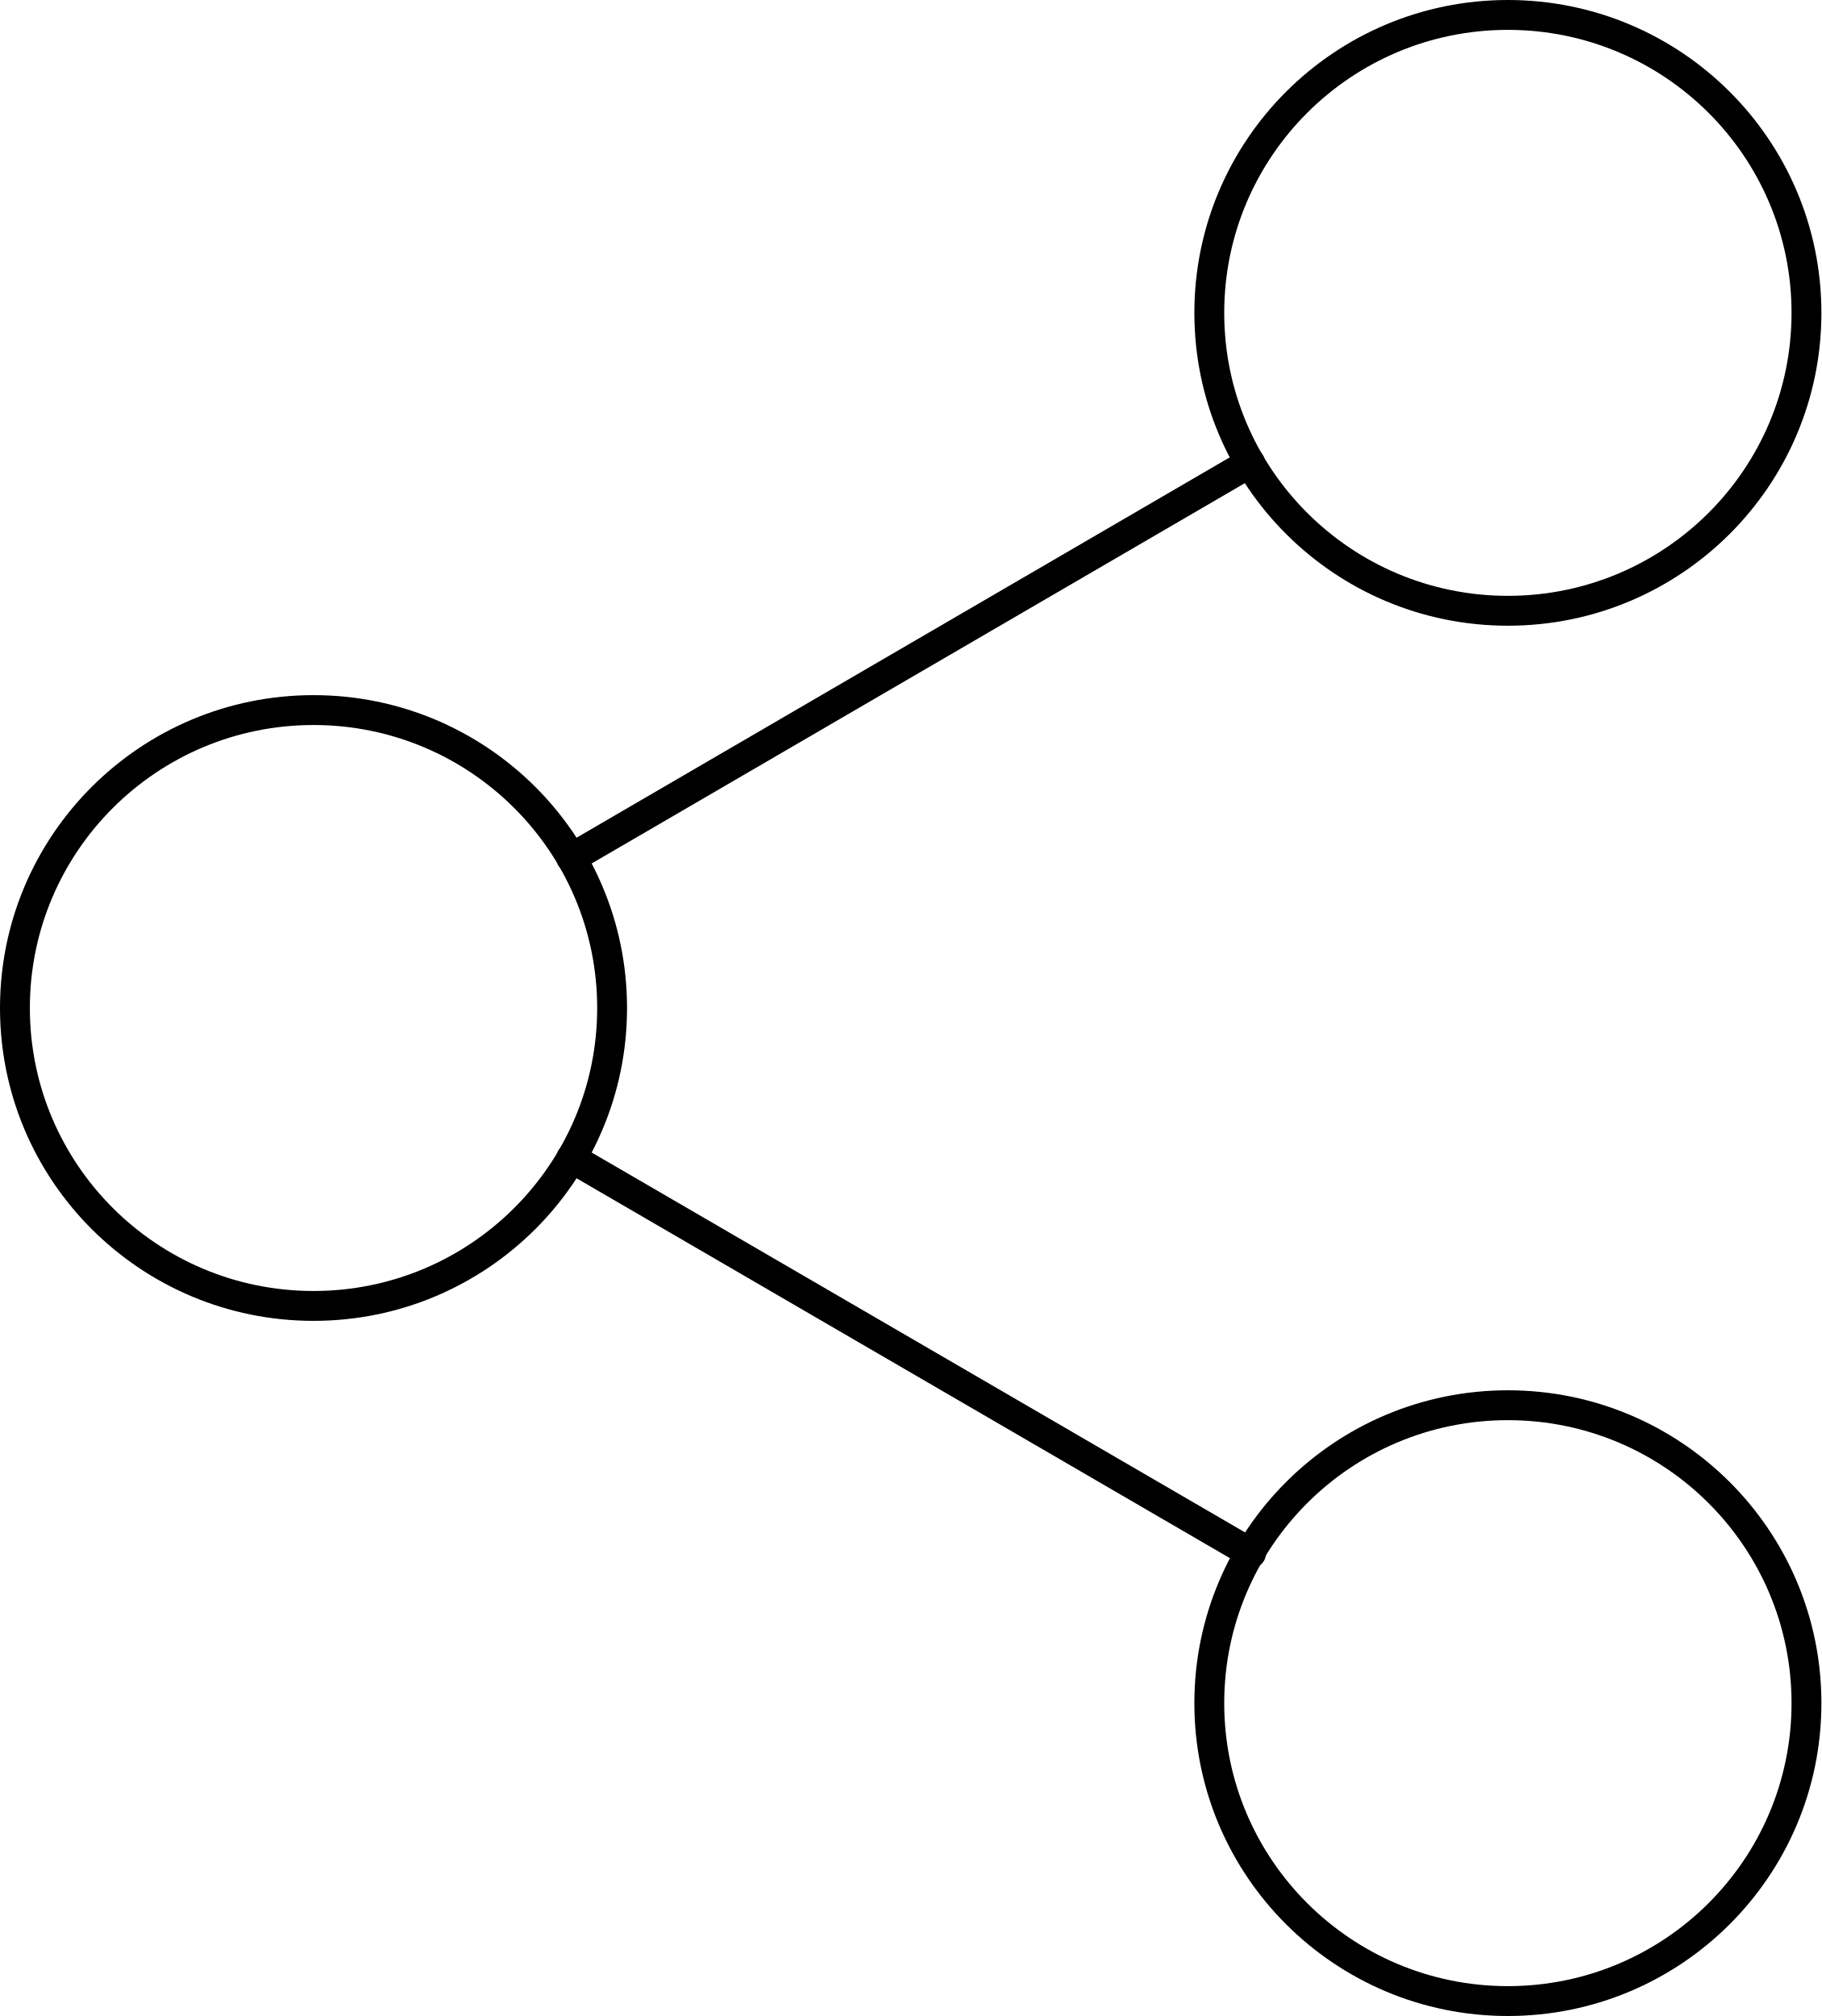
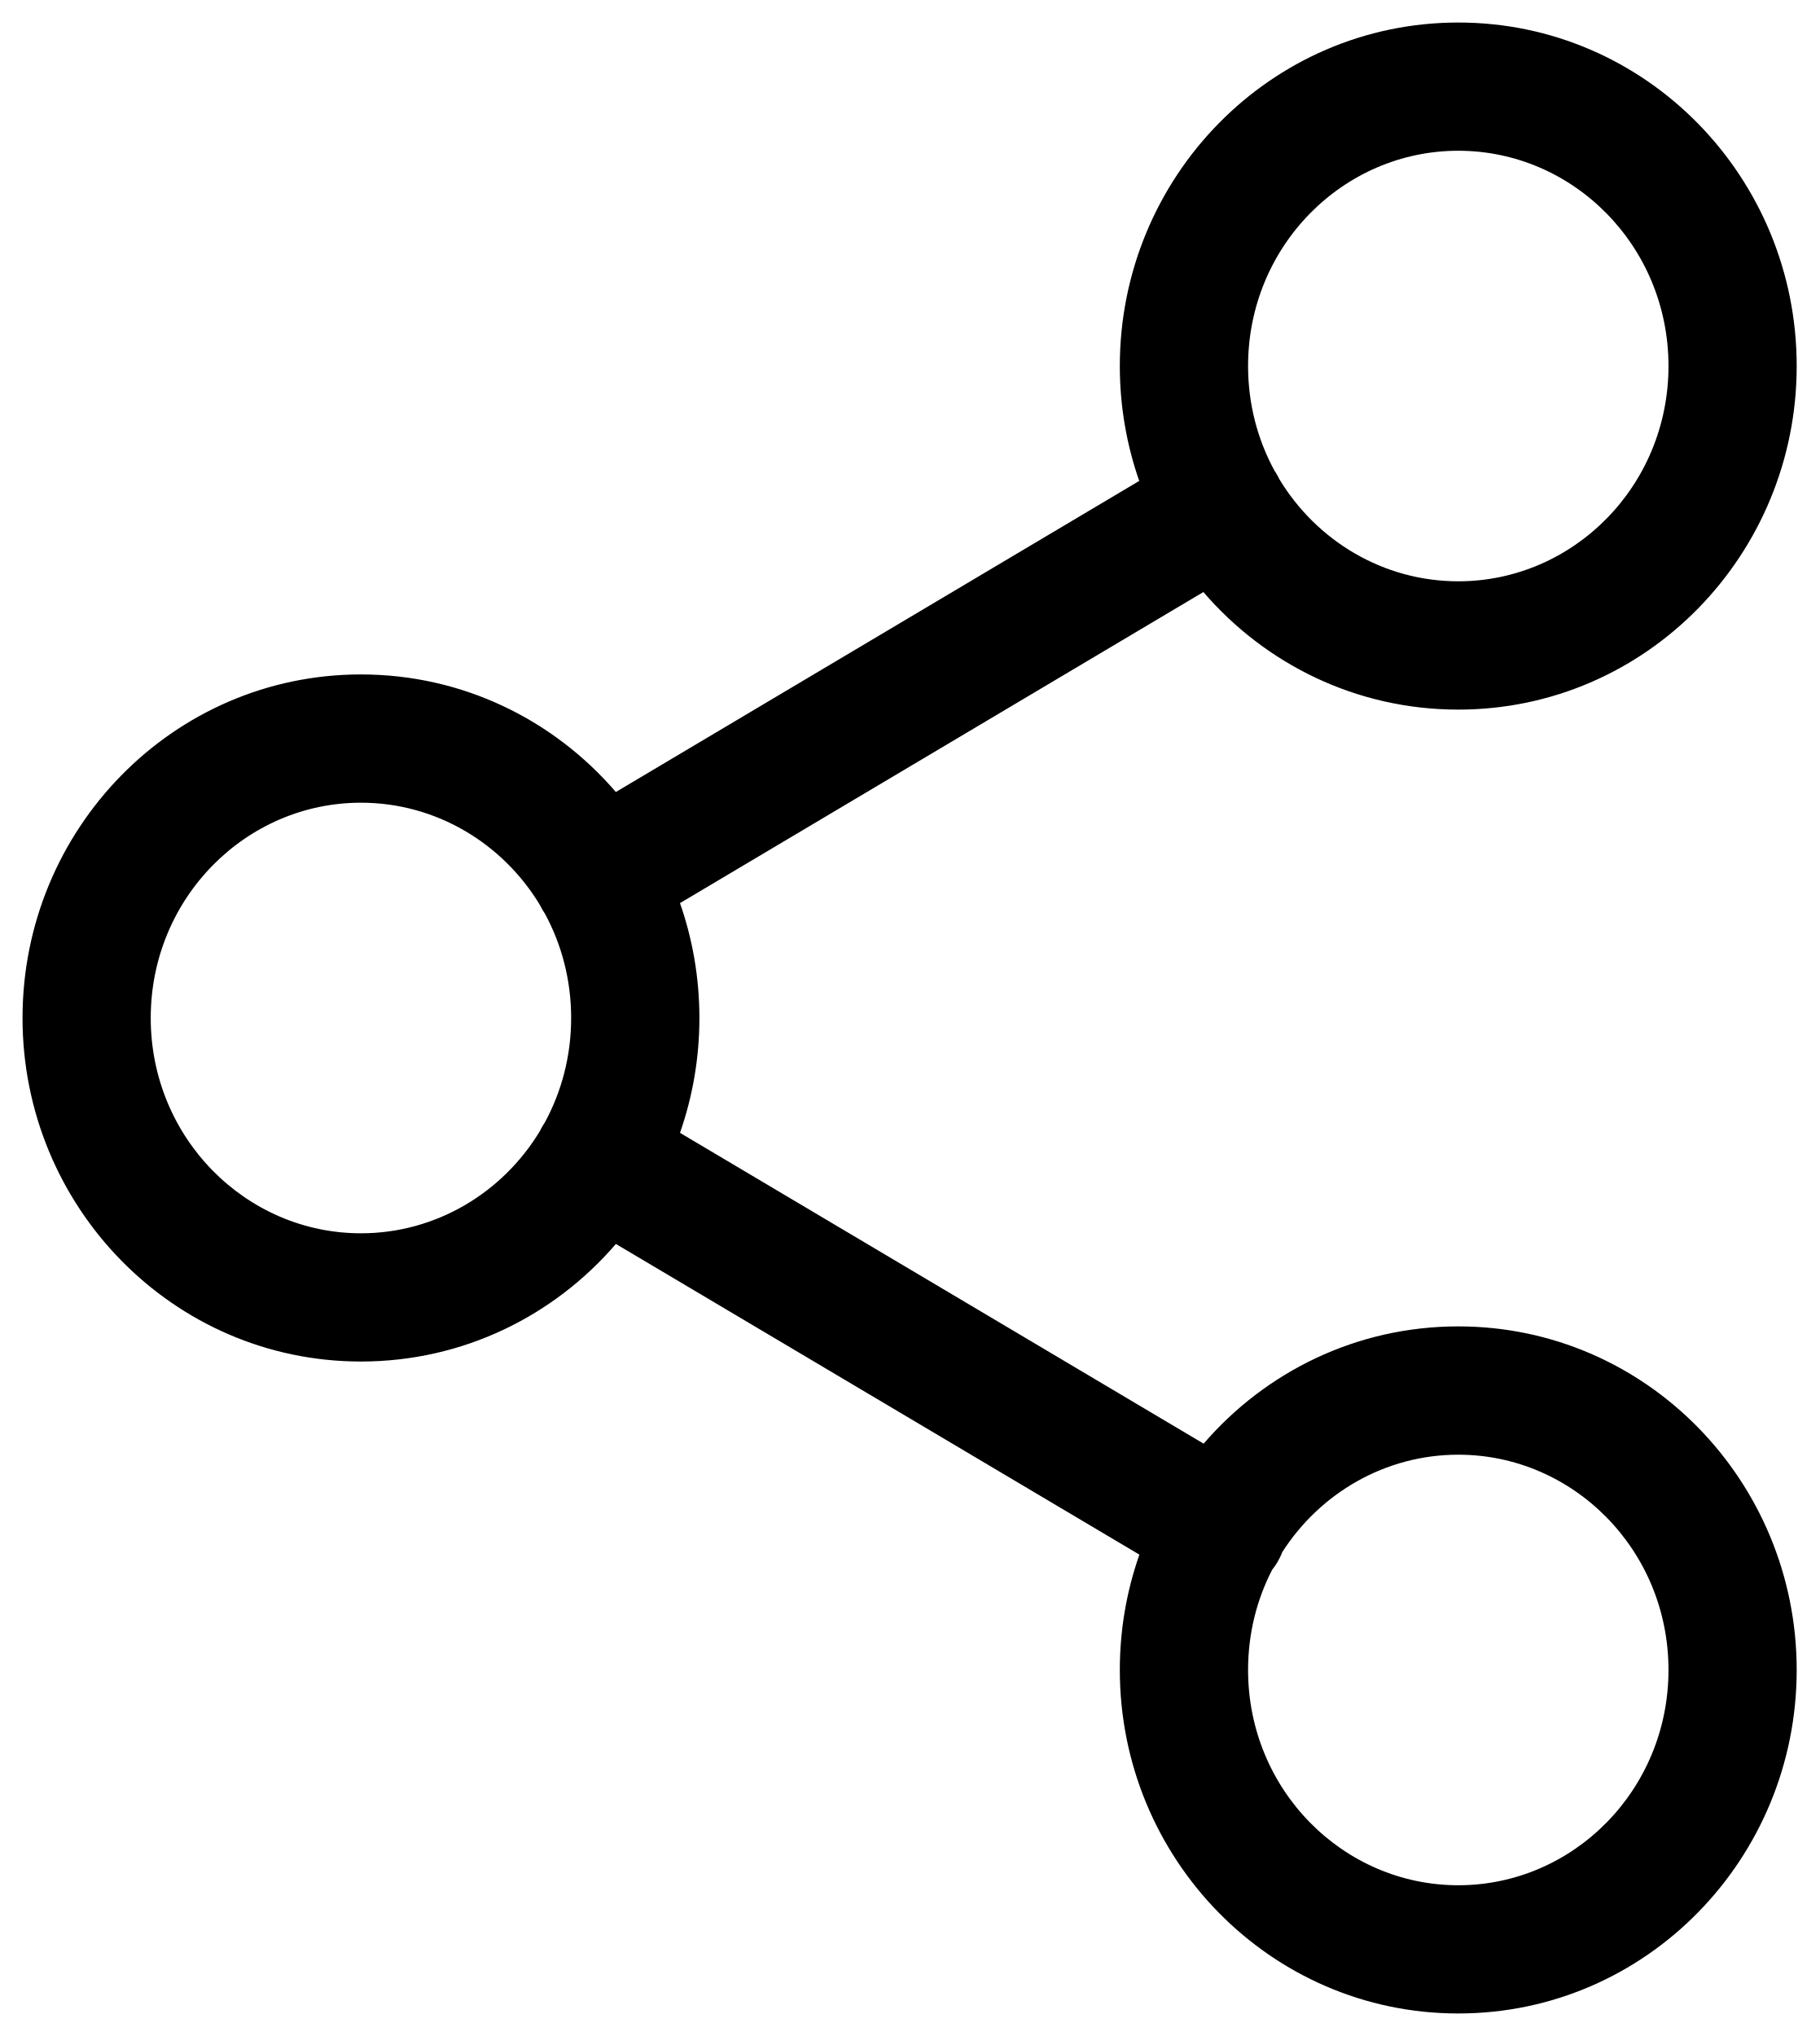
- <svg xmlns="http://www.w3.org/2000/svg" viewBox="0 0 122 135">
-   <path fill-rule="evenodd" clip-rule="evenodd" d="M101 2C90.504 2 82 10.487 82 20.95C82 31.413 90.504 39.9 101 39.9C111.496 39.9 120 31.413 120 20.95C120 10.487 111.496 2 101 2ZM80 20.95C80 9.377 89.404 0 101 0C112.596 0 122 9.377 122 20.95C122 32.523 112.596 41.9 101 41.9C89.404 41.9 80 32.523 80 20.95Z" />
-   <path fill-rule="evenodd" clip-rule="evenodd" d="M21 48.55C10.504 48.55 2 57.037 2 67.5C2 77.963 10.504 86.45 21 86.45C31.496 86.45 40 77.963 40 67.5C40 57.037 31.496 48.55 21 48.55ZM0 67.5C0 55.927 9.404 46.55 21 46.55C32.596 46.55 42 55.927 42 67.5C42 79.073 32.596 88.45 21 88.45C9.404 88.45 0 79.073 0 67.5Z" />
-   <path fill-rule="evenodd" clip-rule="evenodd" d="M101 95.1C90.504 95.1 82 103.587 82 114.05C82 124.513 90.504 133 101 133C111.496 133 120 124.513 120 114.05C120 103.587 111.496 95.1 101 95.1ZM80 114.05C80 102.477 89.404 93.1 101 93.1C112.596 93.1 122 102.477 122 114.05C122 125.623 112.596 135 101 135C89.404 135 80 125.623 80 114.05Z" />
-   <path fill-rule="evenodd" clip-rule="evenodd" d="M37.402 77.039C37.68 76.561 38.292 76.399 38.769 76.677L84.303 103.144C84.78 103.421 84.942 104.034 84.665 104.511C84.387 104.988 83.775 105.151 83.298 104.873L37.764 78.406C37.287 78.129 37.125 77.516 37.402 77.039Z" />
-   <path fill-rule="evenodd" clip-rule="evenodd" d="M84.598 30.488C84.876 30.966 84.714 31.578 84.237 31.856L38.77 58.323C38.293 58.6 37.68 58.439 37.403 57.962C37.125 57.484 37.286 56.872 37.764 56.594L83.23 30.127C83.708 29.849 84.32 30.011 84.598 30.488Z" />
+ <svg xmlns="http://www.w3.org/2000/svg" viewBox="0 0 42 47" fill="black">
+   <path fill-rule="evenodd" clip-rule="evenodd" d="M33.667 3.48C31.012 3.48 28.814 5.68 28.814 8.45C28.814 9.329 29.035 10.15 29.422 10.862C29.439 10.887 29.456 10.913 29.472 10.94C29.495 10.98 29.517 11.021 29.537 11.063C30.397 12.483 31.934 13.419 33.667 13.419C36.322 13.419 38.52 11.22 38.52 8.45C38.52 5.68 36.322 3.48 33.667 3.48ZM27.782 13.667C29.21 15.327 31.31 16.381 33.667 16.381C38.008 16.381 41.48 12.804 41.48 8.45C41.48 4.096 38.008 0.52 33.667 0.52C29.326 0.52 25.853 4.096 25.853 8.45C25.853 9.378 26.011 10.271 26.301 11.102L14.218 18.283C12.79 16.623 10.69 15.569 8.333 15.569C3.993 15.569 0.52 19.146 0.52 23.5C0.52 27.854 3.993 31.43 8.333 31.43C10.69 31.43 12.791 30.377 14.219 28.716L26.305 35.888C26.012 36.722 25.853 37.618 25.853 38.55C25.853 42.904 29.326 46.48 33.667 46.48C38.008 46.48 41.48 42.904 41.48 38.55C41.48 34.196 38.008 30.619 33.667 30.619C31.314 30.619 29.216 31.67 27.788 33.326L15.699 26.151C15.989 25.321 16.147 24.428 16.147 23.5C16.147 22.572 15.989 21.678 15.699 20.848L27.782 13.667ZM12.463 20.888C12.483 20.929 12.505 20.97 12.528 21.01C12.544 21.036 12.561 21.062 12.578 21.087C12.965 21.799 13.186 22.621 13.186 23.5C13.186 24.379 12.965 25.2 12.578 25.912C12.561 25.938 12.544 25.964 12.528 25.991C12.504 26.031 12.483 26.071 12.463 26.113C11.604 27.533 10.066 28.47 8.333 28.47C5.679 28.47 3.48 26.27 3.48 23.5C3.48 20.73 5.679 18.53 8.333 18.53C10.066 18.53 11.604 19.467 12.463 20.888ZM28.814 38.55C28.814 37.712 29.015 36.925 29.37 36.237C29.415 36.181 29.456 36.122 29.493 36.059C29.537 35.984 29.574 35.908 29.604 35.829C30.475 34.47 31.979 33.581 33.667 33.581C36.322 33.581 38.52 35.78 38.52 38.55C38.52 41.32 36.322 43.52 33.667 43.52C31.012 43.52 28.814 41.32 28.814 38.55Z" />
</svg>
